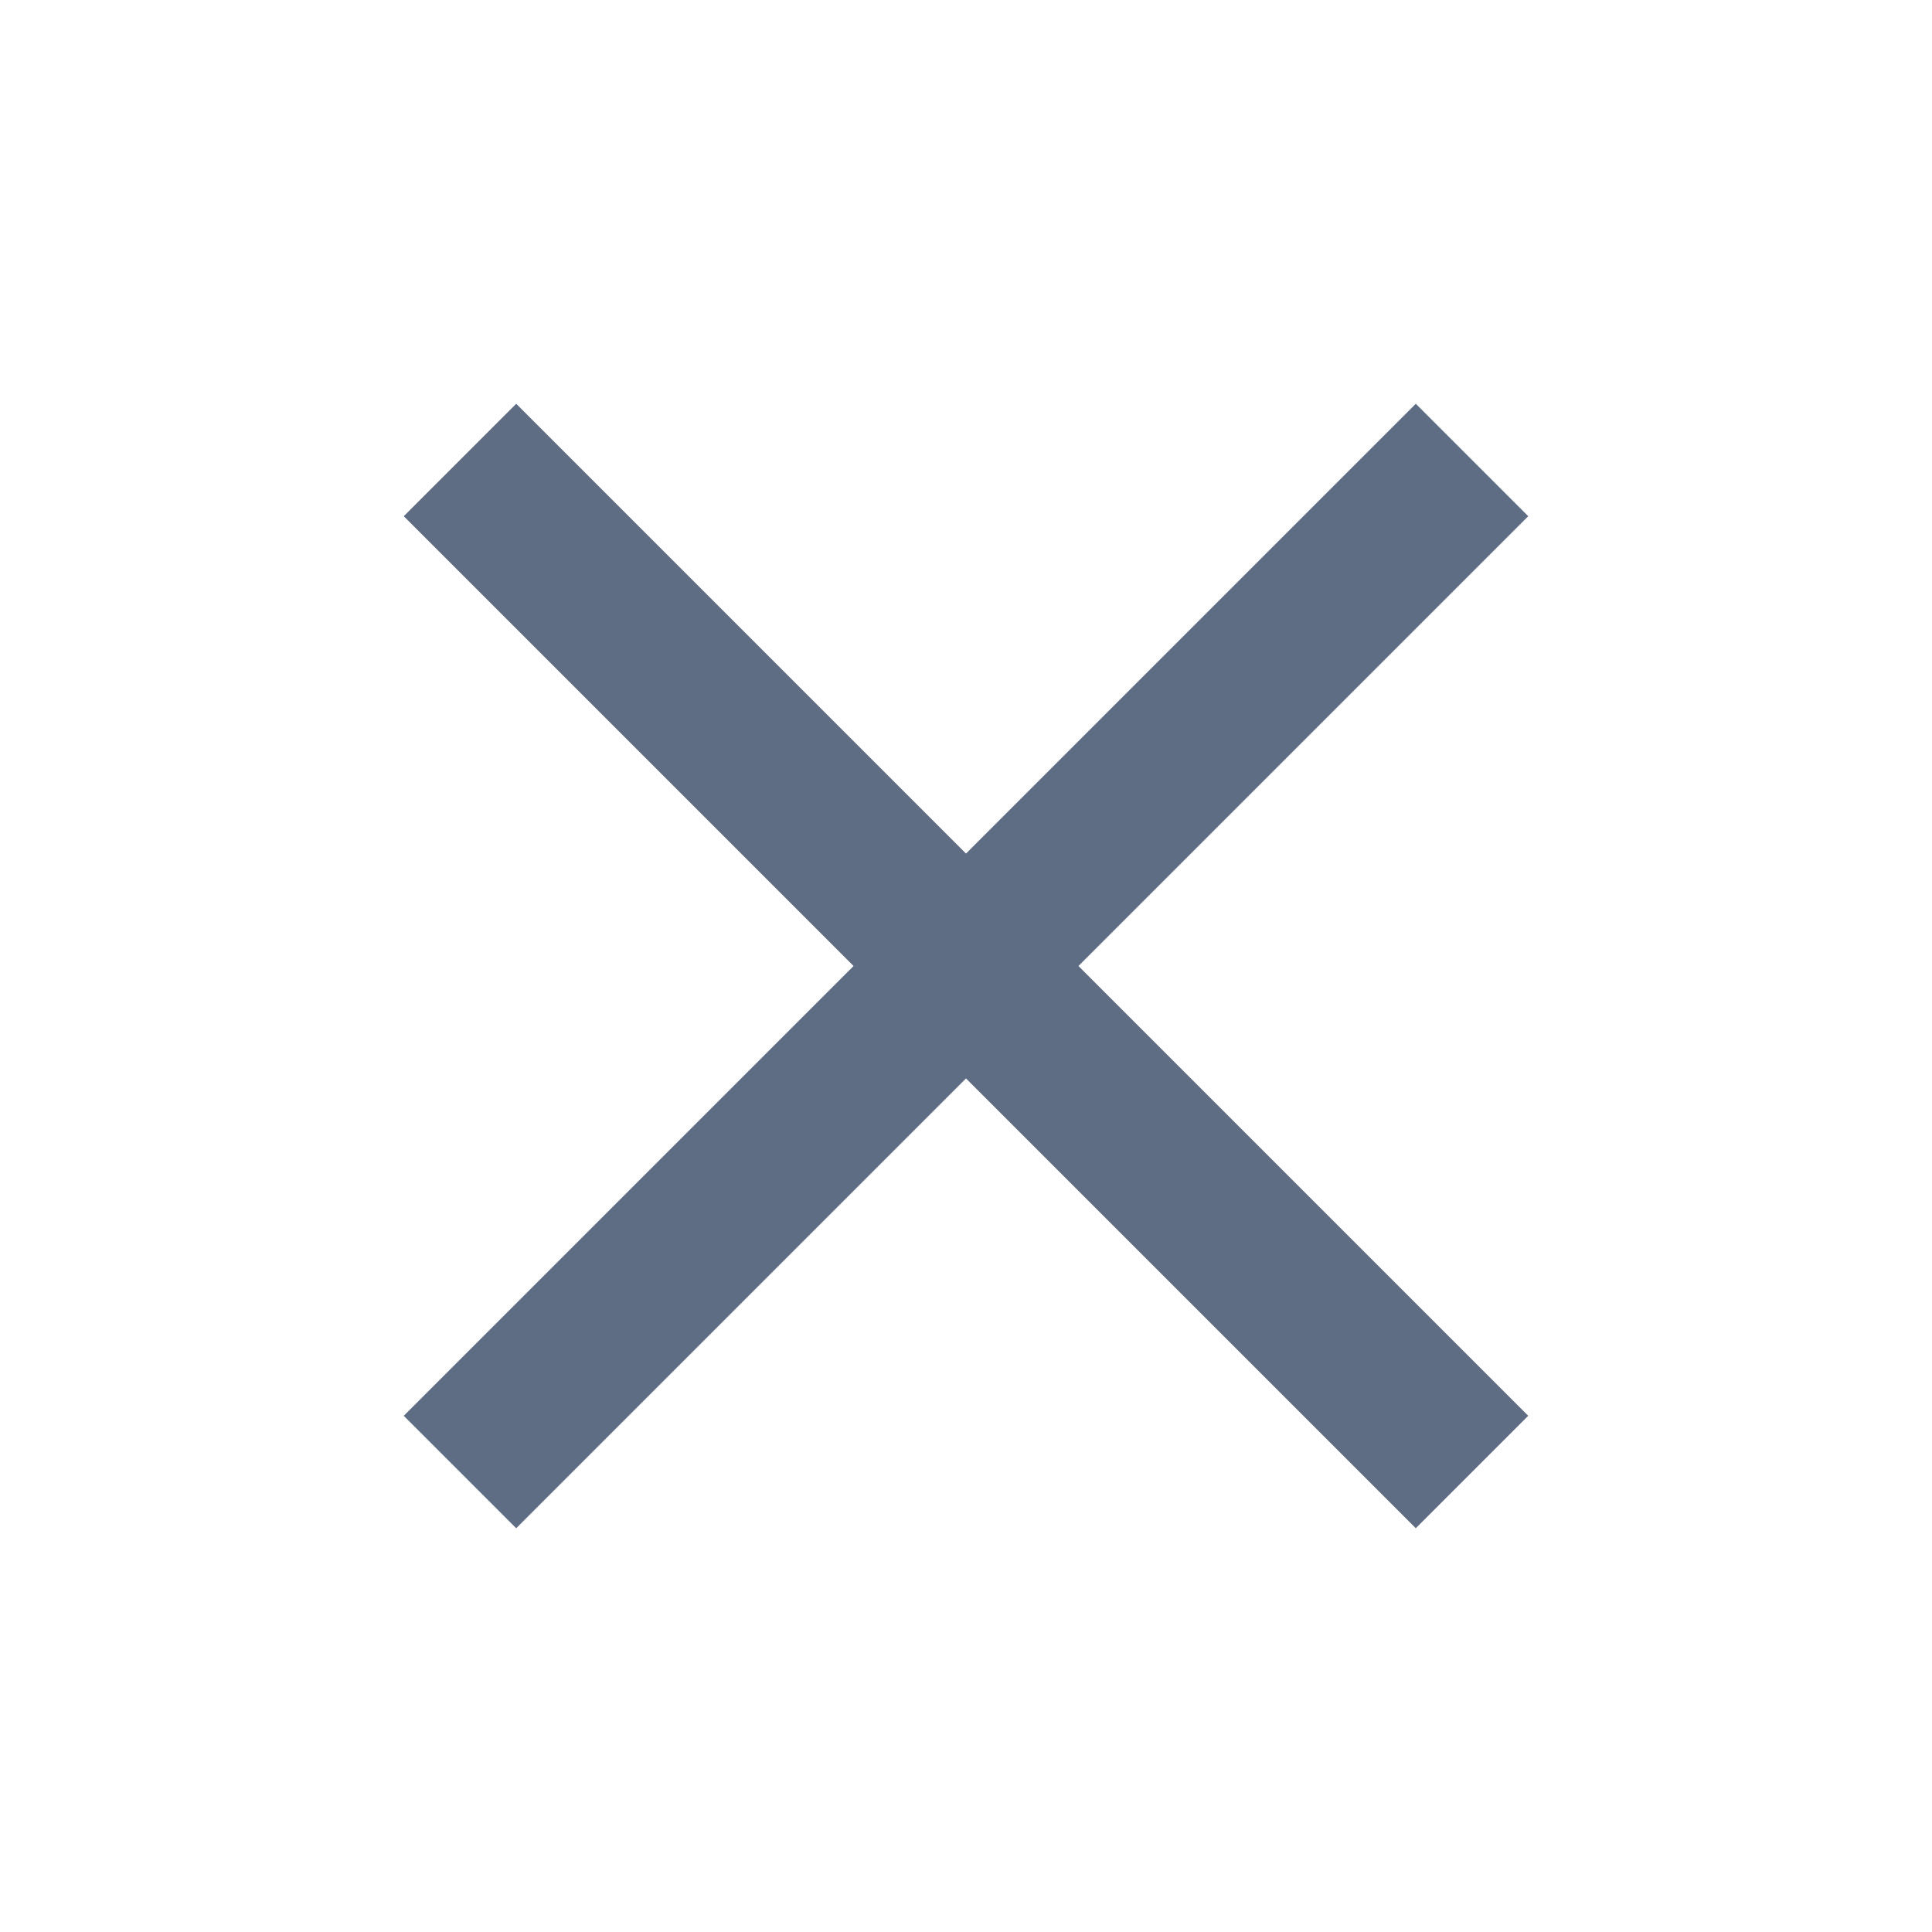
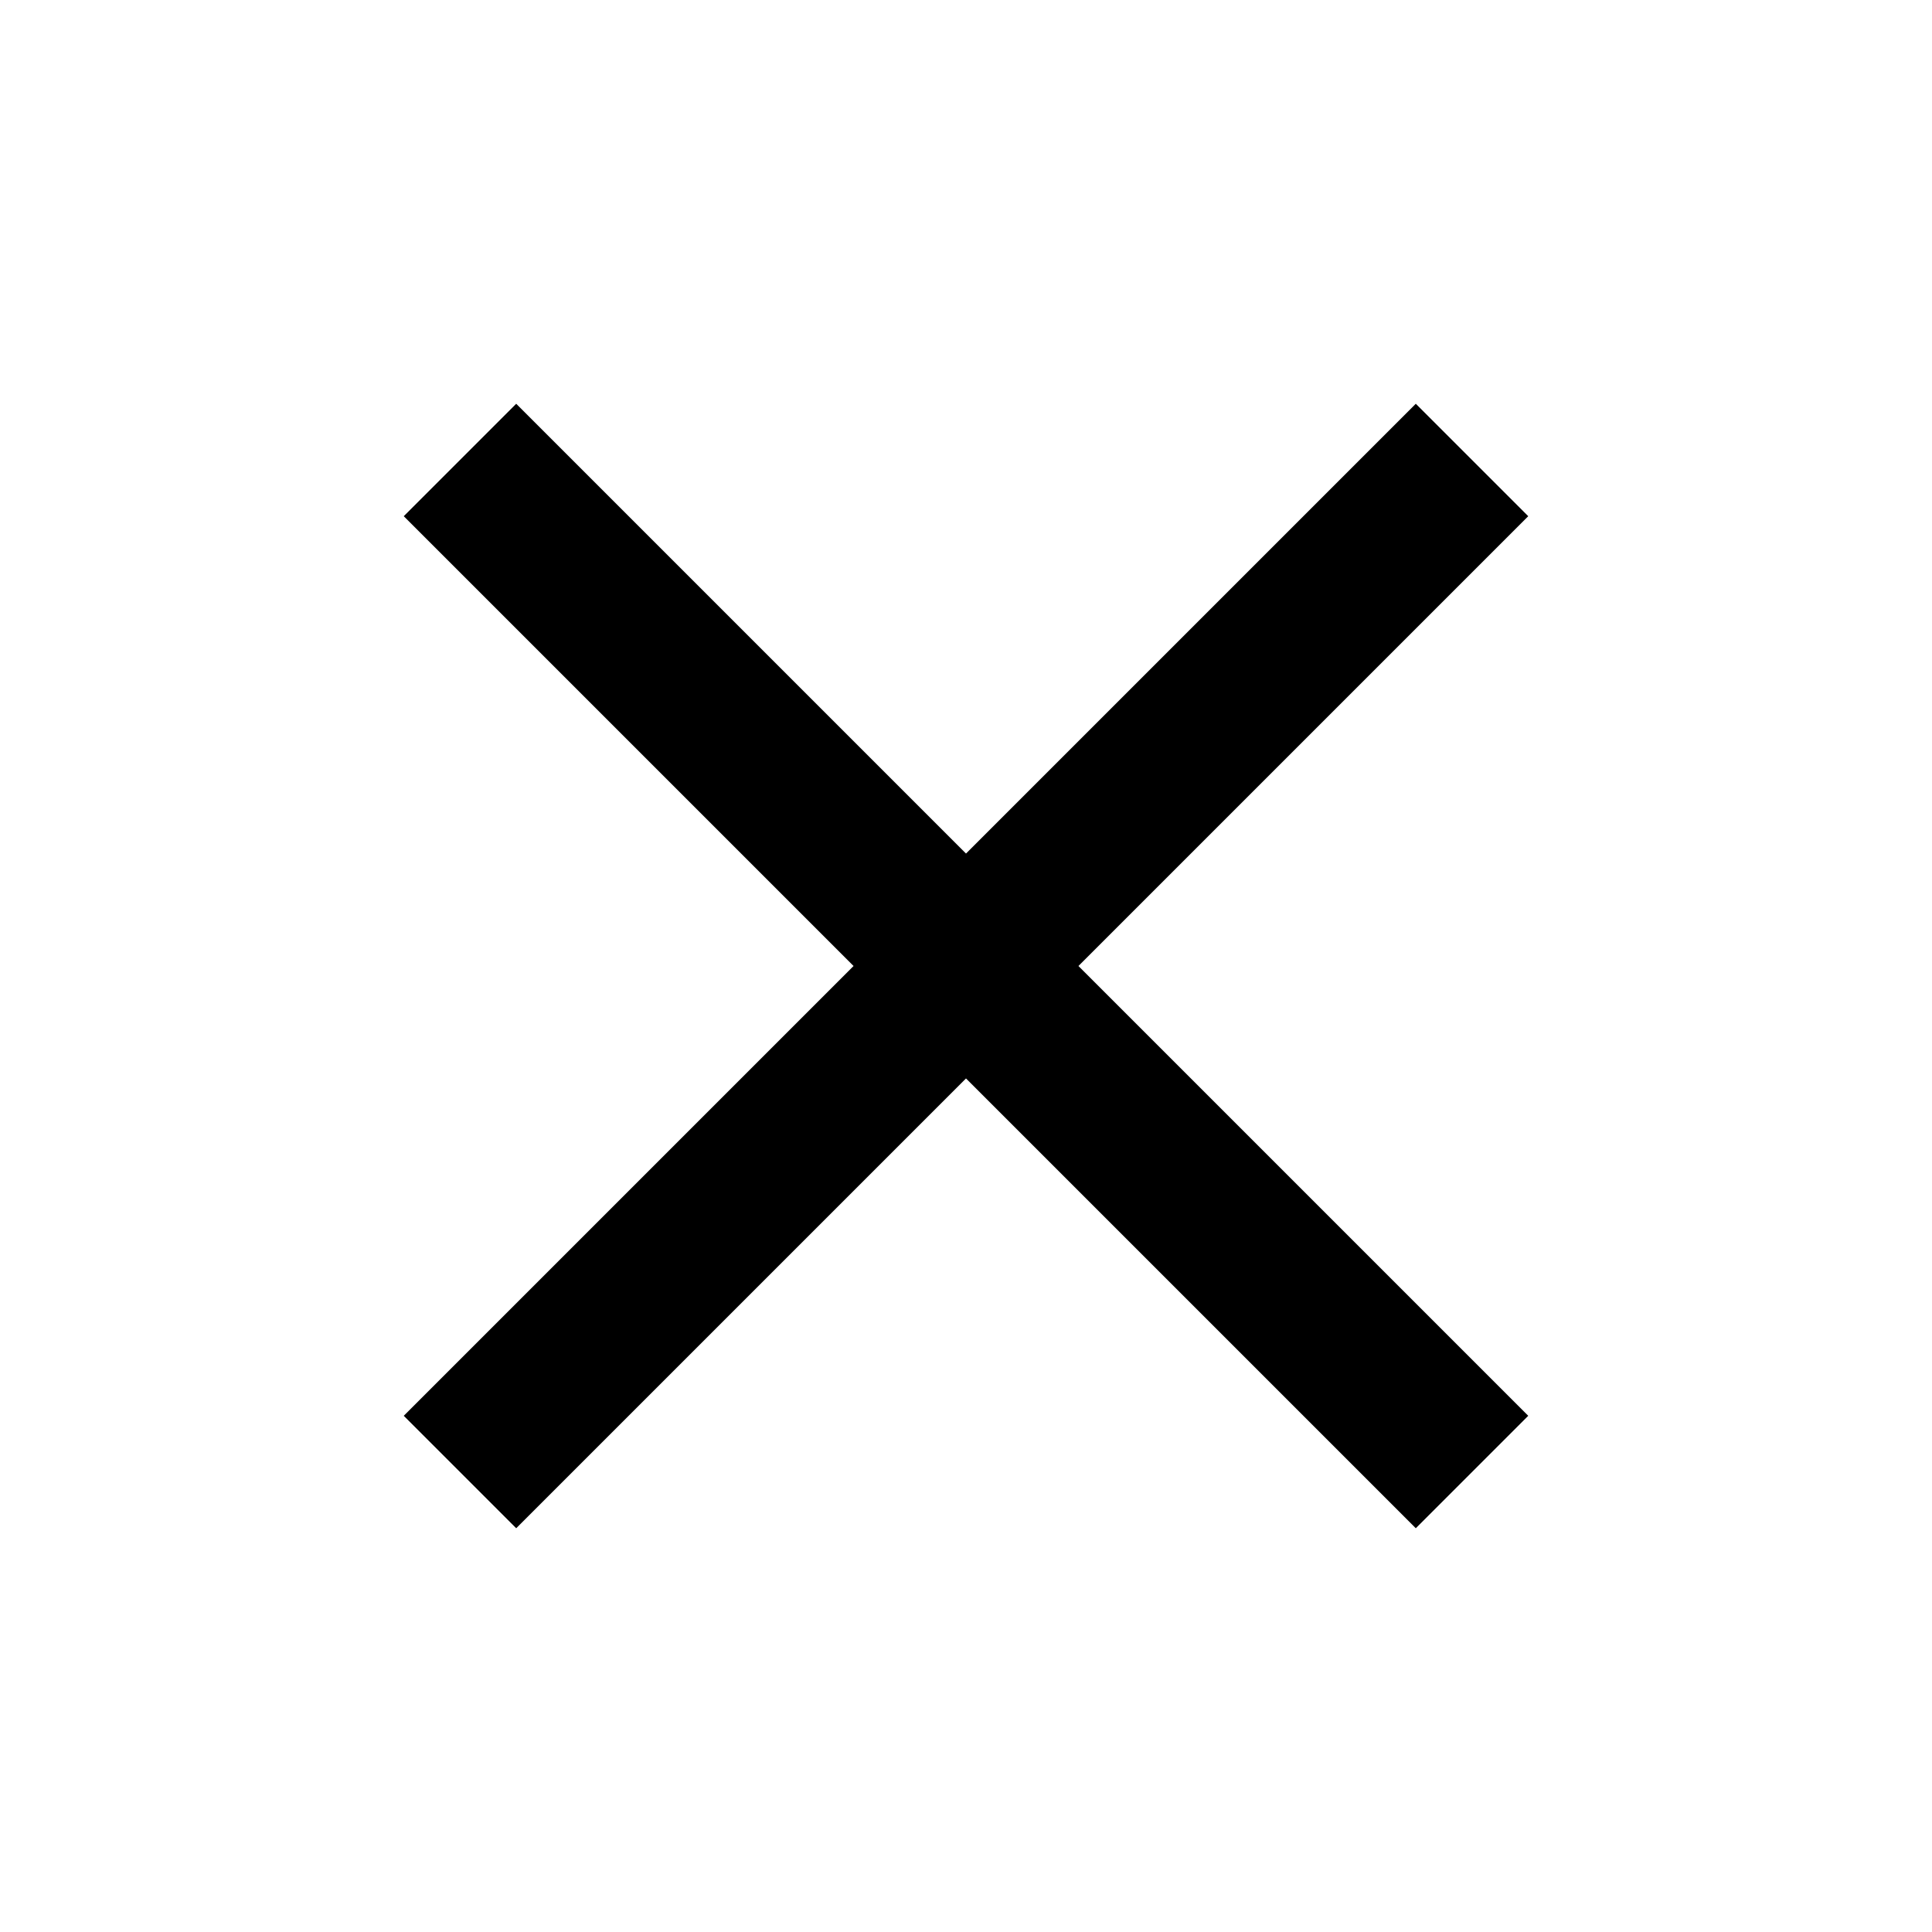
- <svg xmlns="http://www.w3.org/2000/svg" stroke="rgb(94, 108, 132)" fill="rgb(94, 108, 132)" stroke-width="0" viewBox="0 0 512 512">
+ <svg xmlns="http://www.w3.org/2000/svg" stroke="currentColor" fill="currentColor" stroke-width="0" viewBox="0 0 512 512" height="1em" width="1em">
  <path d="M405 136.798L375.202 107 256 226.202 136.798 107 107 136.798 226.202 256 107 375.202 136.798 405 256 285.798 375.202 405 405 375.202 285.798 256z" />
</svg>
